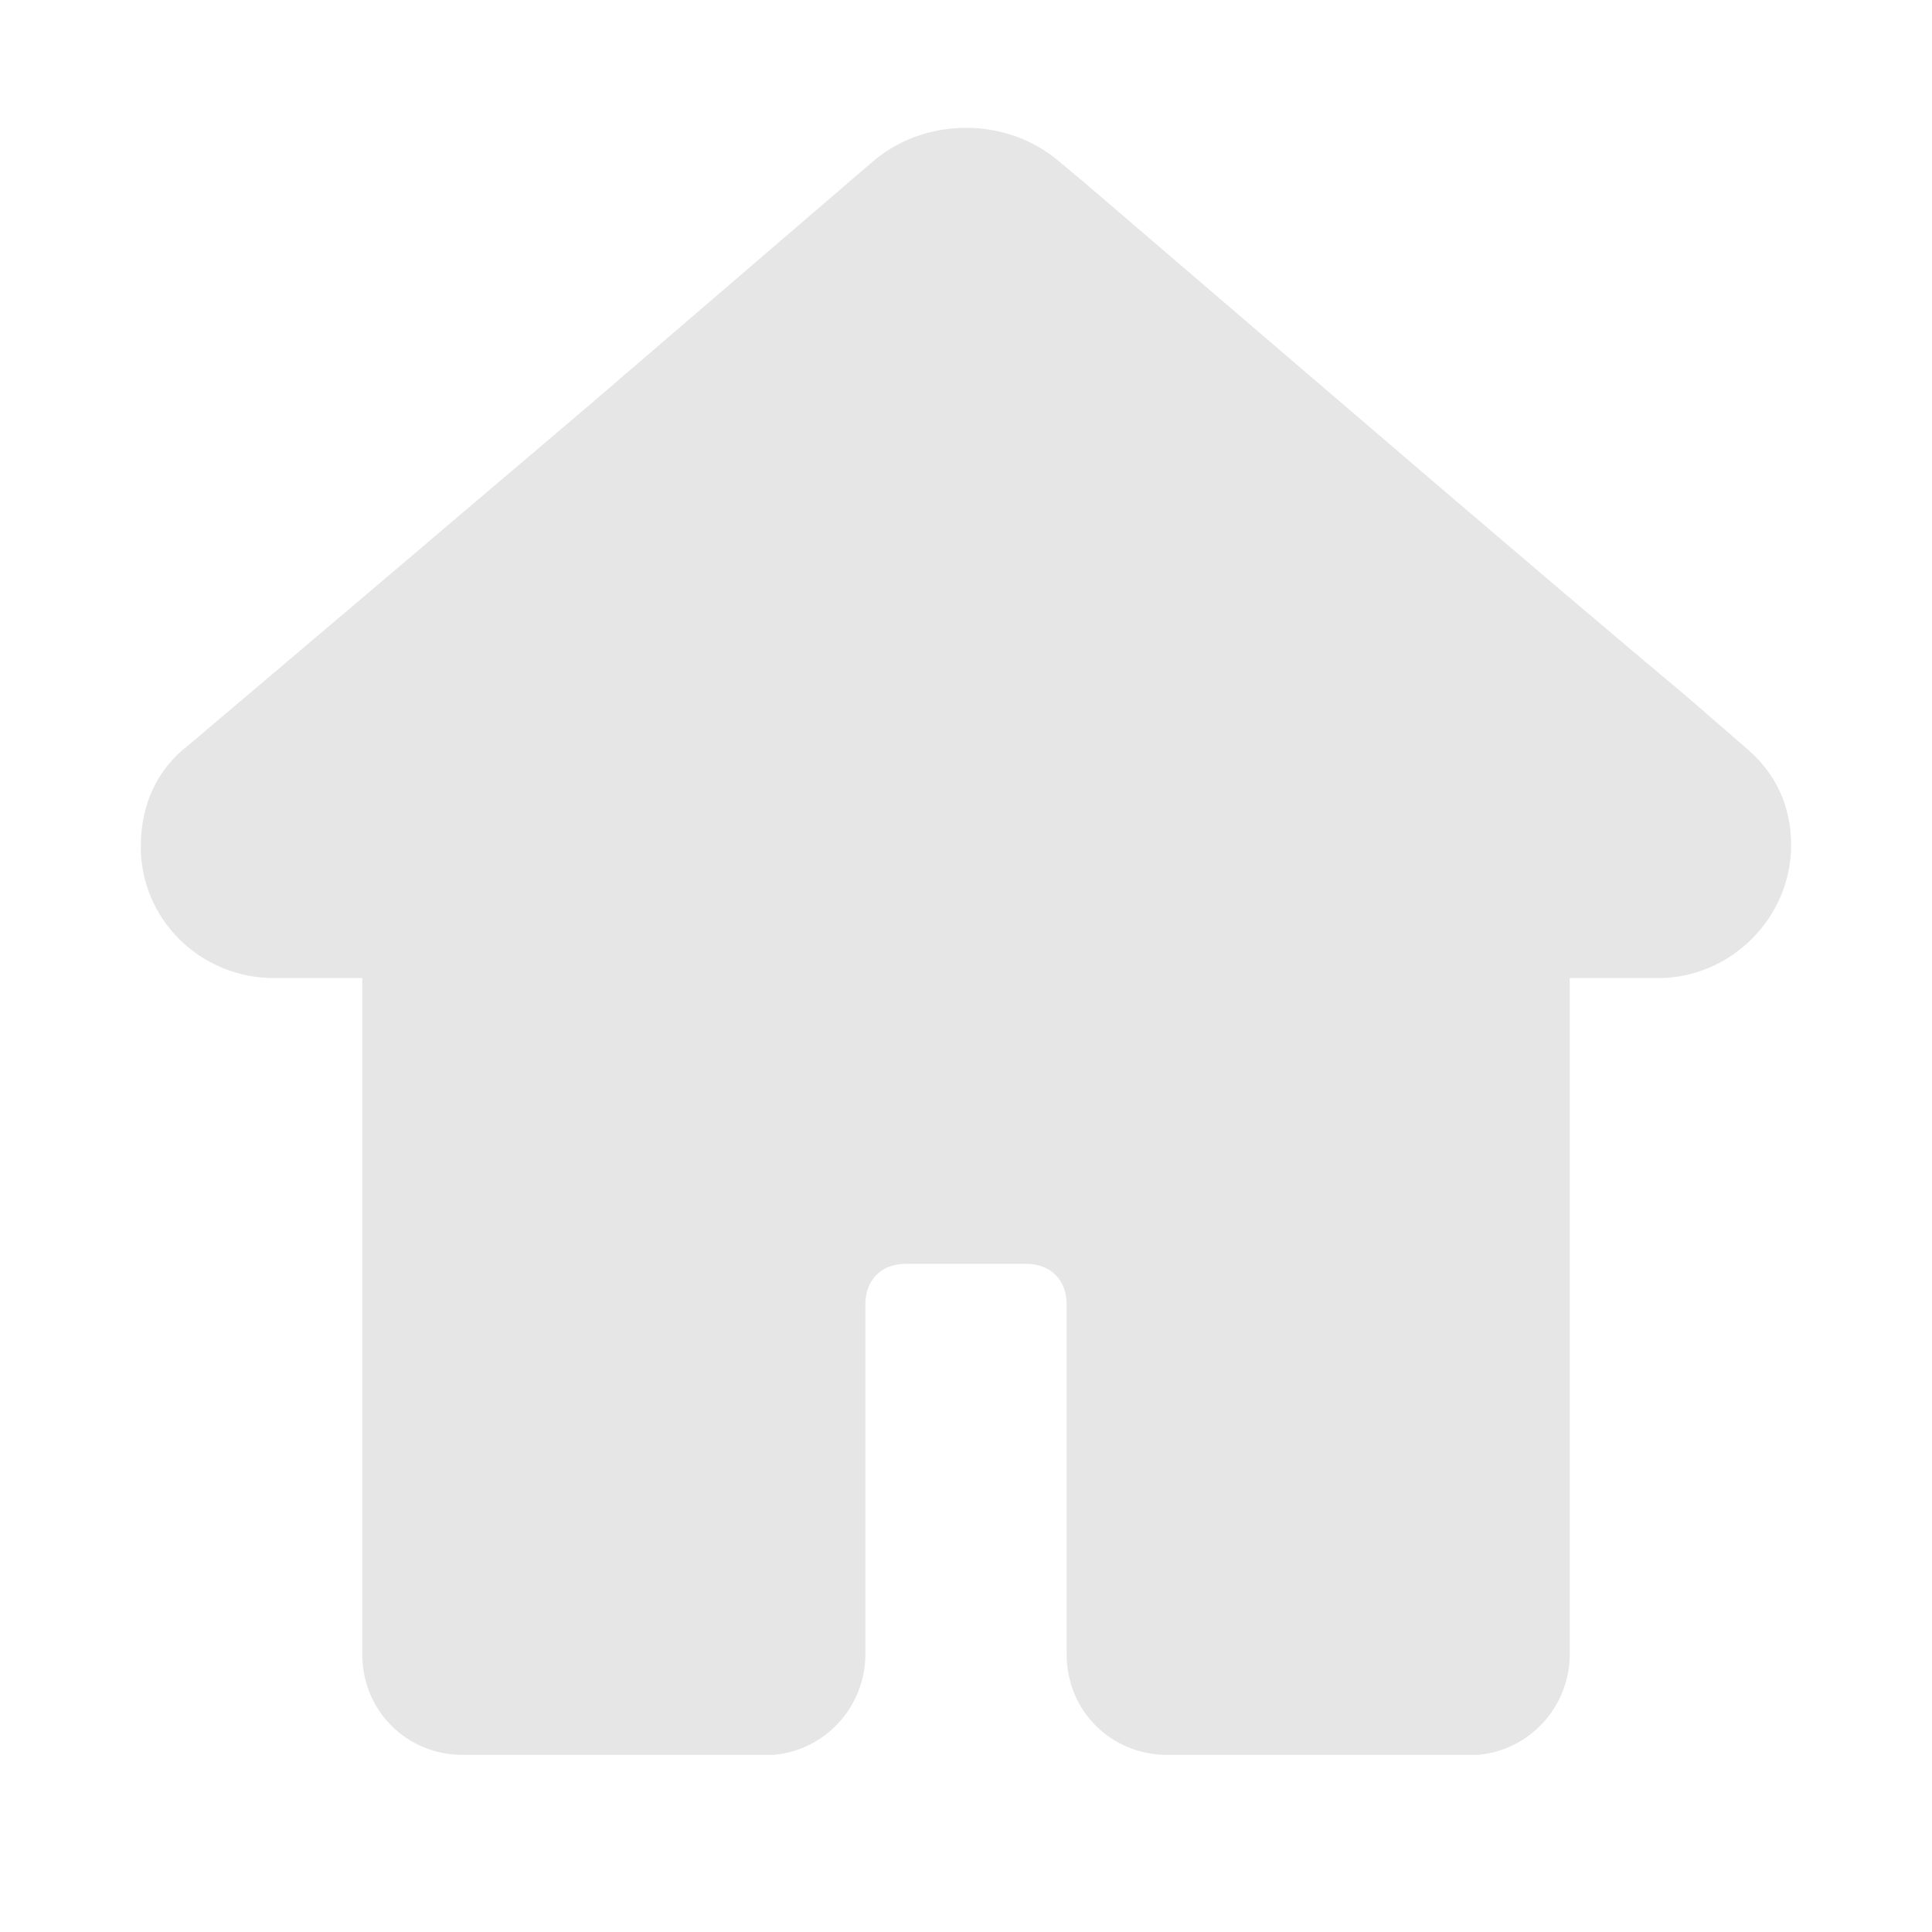
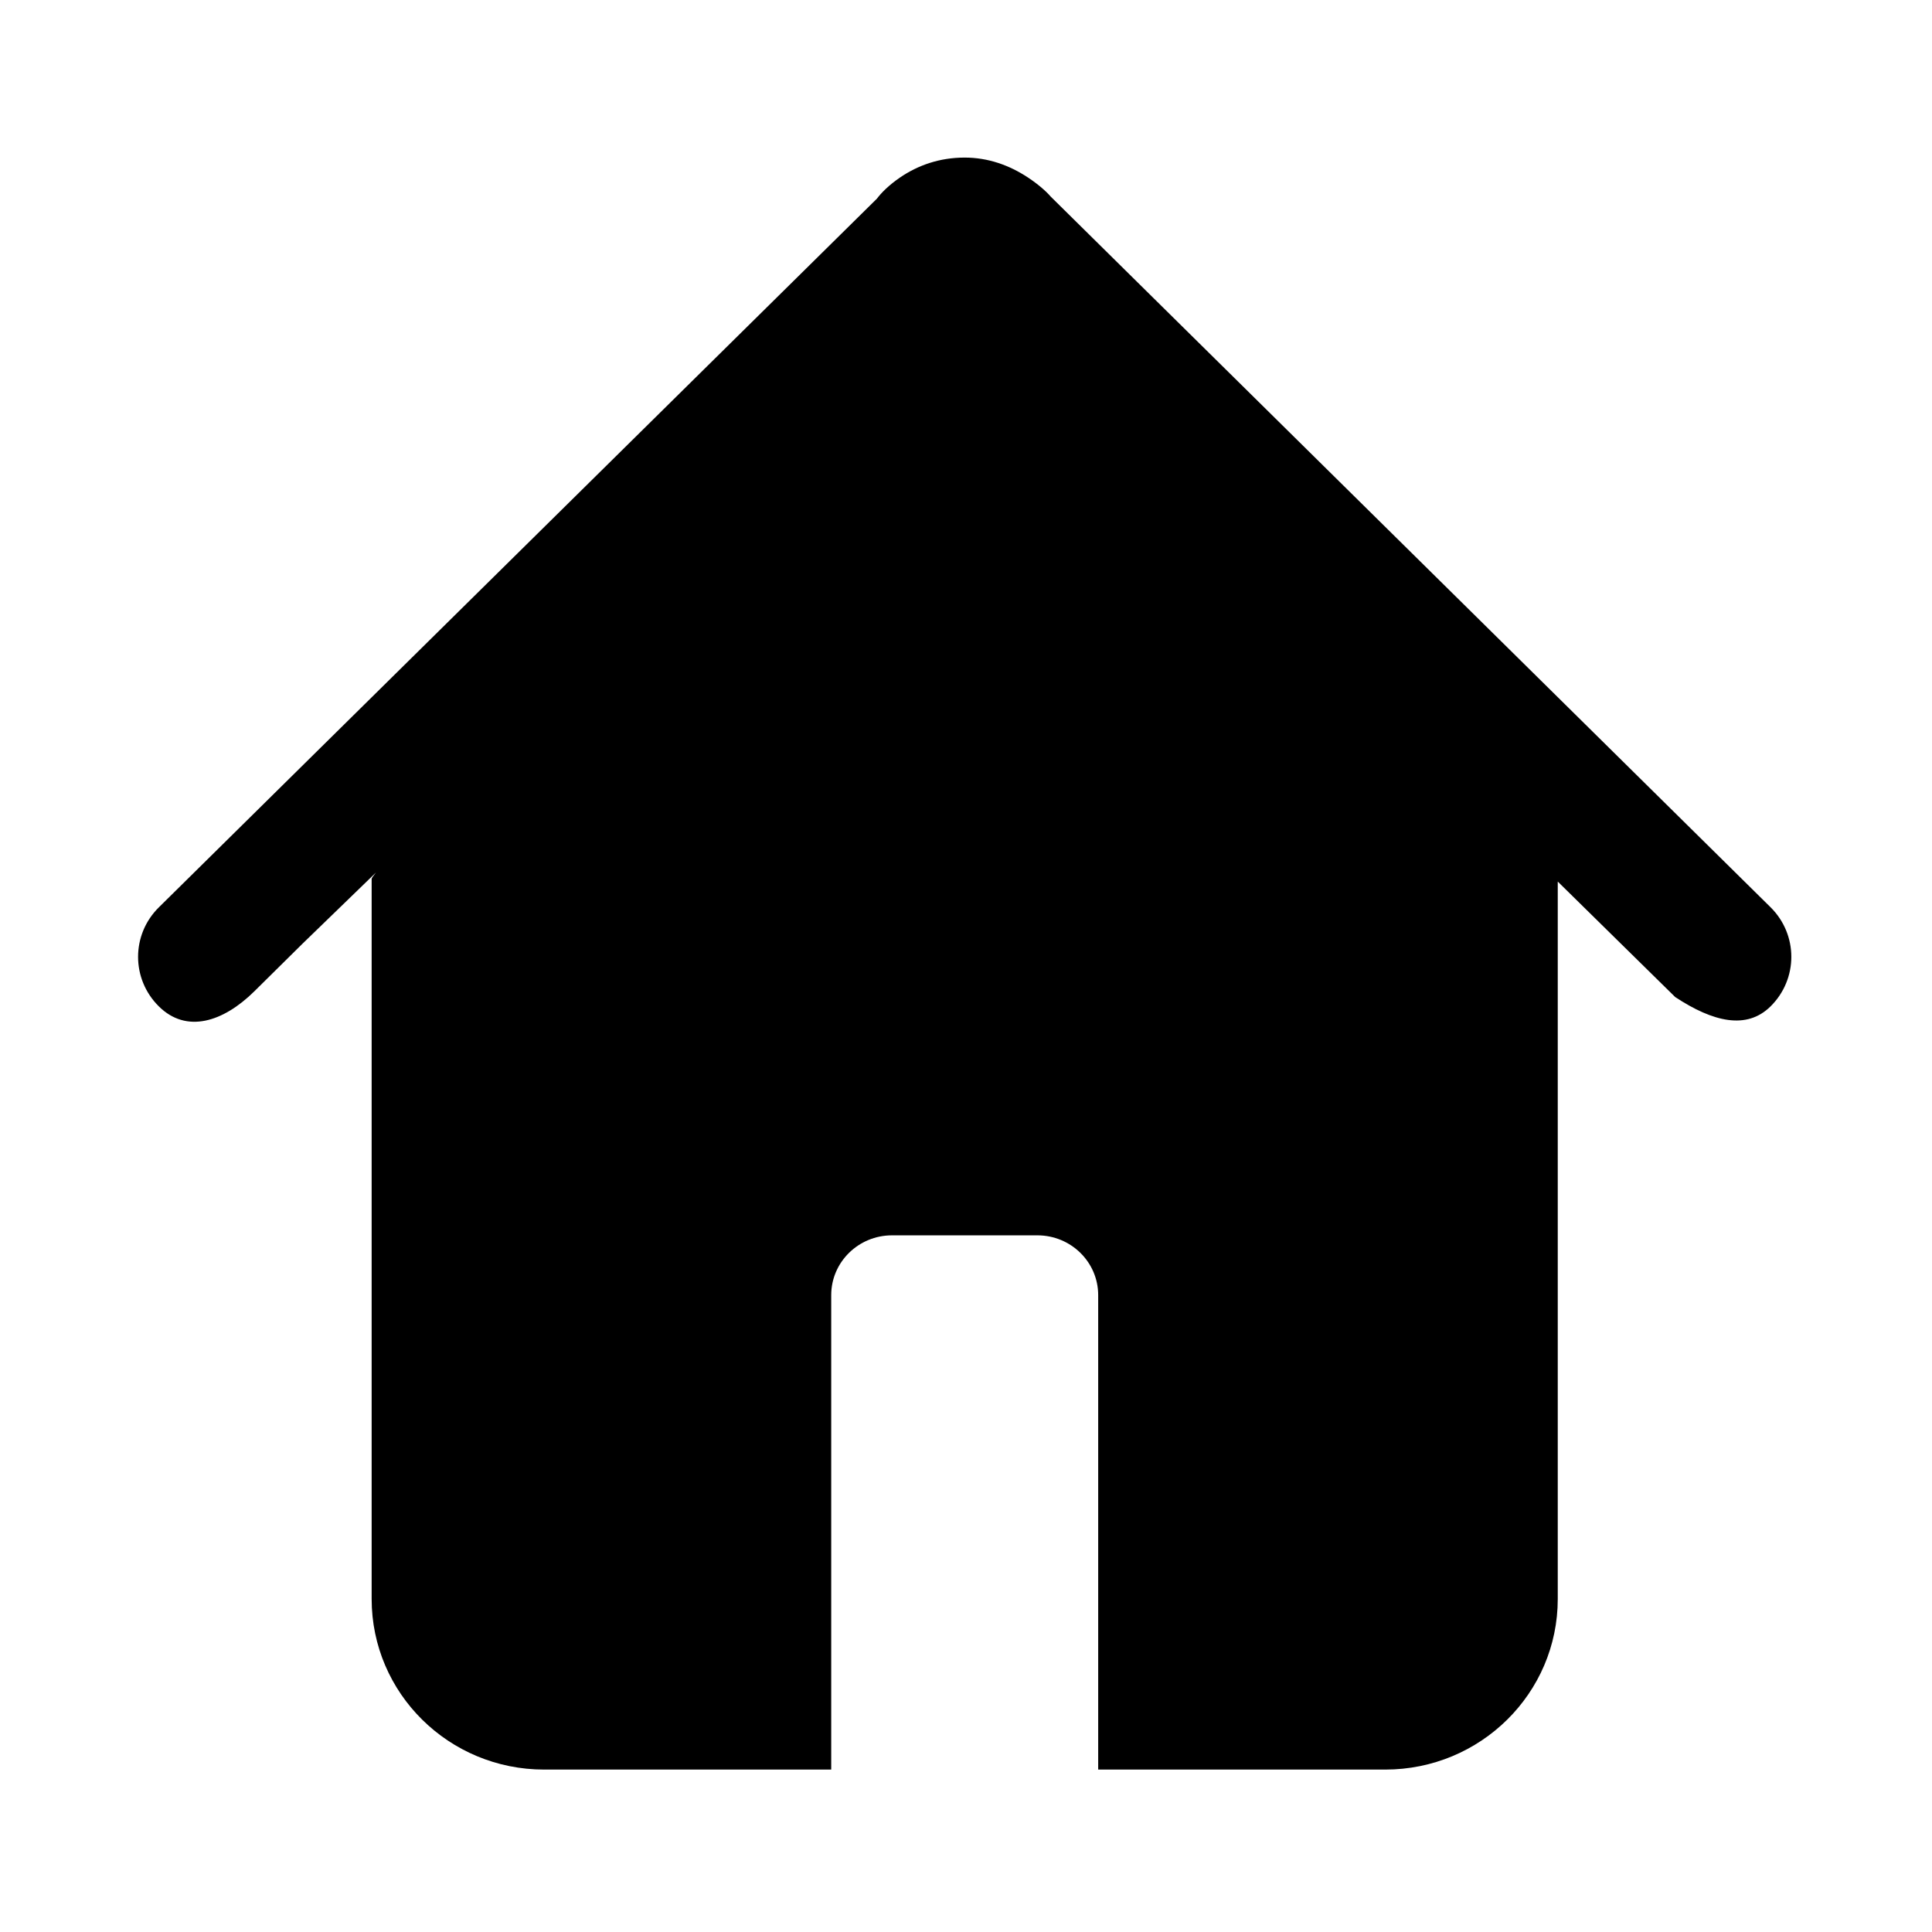
- <svg xmlns="http://www.w3.org/2000/svg" t="1643160762364" class="icon" viewBox="0 0 1024 1024" version="1.1" p-id="2171" width="200" height="200">
+ <svg xmlns="http://www.w3.org/2000/svg" t="1643177427420" class="icon" viewBox="0 0 1024 1024" version="1.1" p-id="2700" width="200" height="200">
  <defs>
    <style type="text/css" />
  </defs>
-   <path d="M925.867 396.8l-32-27.733c-78.933-66.133-185.6-157.867-320-273.067l-12.8-10.667C533.333 61.867 490.667 61.867 462.933 85.333l-151.467 130.133c-85.333 72.533-155.733 132.267-211.2 179.2-17.067 12.8-25.6 32-25.6 53.333v4.267c2.133 38.4 34.133 66.133 70.4 66.133H192v358.4c0 29.867 23.467 53.333 53.333 53.333h164.267c27.733-2.133 49.067-25.6 49.067-53.333v-185.6c0-12.8 8.533-21.333 21.333-21.333h64c12.8 0 21.333 8.533 21.333 21.333v185.6c0 29.867 23.467 53.333 53.333 53.333h164.267c27.733-2.133 49.067-25.6 49.067-53.333V518.4h46.933c38.4 0 70.4-32 70.4-70.4 0-21.333-8.533-38.4-23.467-51.2z" p-id="2172" fill="#e6e6e6" />
+   <path d="M938.413 480.847 556.824 104.127c-1.897-2.258-6.143-6.194-12.037-10.082-9.921-6.544-21.163-10.521-33.497-10.521-13.18 0-24.69 3.997-34.358 10.624-5.846 4.01-9.877 8.103-12.158 11.154L84.21 480.895c-14.701 14.482-14.701 38.015 0 52.529 14.585 14.428 33.995 8.343 50.53-7.946l25.607-25.315 38.918-37.701c-1.36 1.686-2.283 2.963-2.284 3.374L196.981 847.485c0 50.007 40.941 90.428 91.443 90.428l141.714 0 10.423 0L440.561 927.487 440.561 686.441c0-17.468 14.411-31.684 32.224-31.684l77.052 0c17.815 0 32.224 14.216 32.224 31.684L582.061 927.487l0 10.425 10.425 0 141.714 0c50.486 0 91.443-40.429 91.443-90.428L825.642 467.252l62.247 61.207c20.143 13.266 37.897 17.434 50.524 4.963C953.115 518.91 953.115 495.361 938.413 480.847z" p-id="2701" />
</svg>
